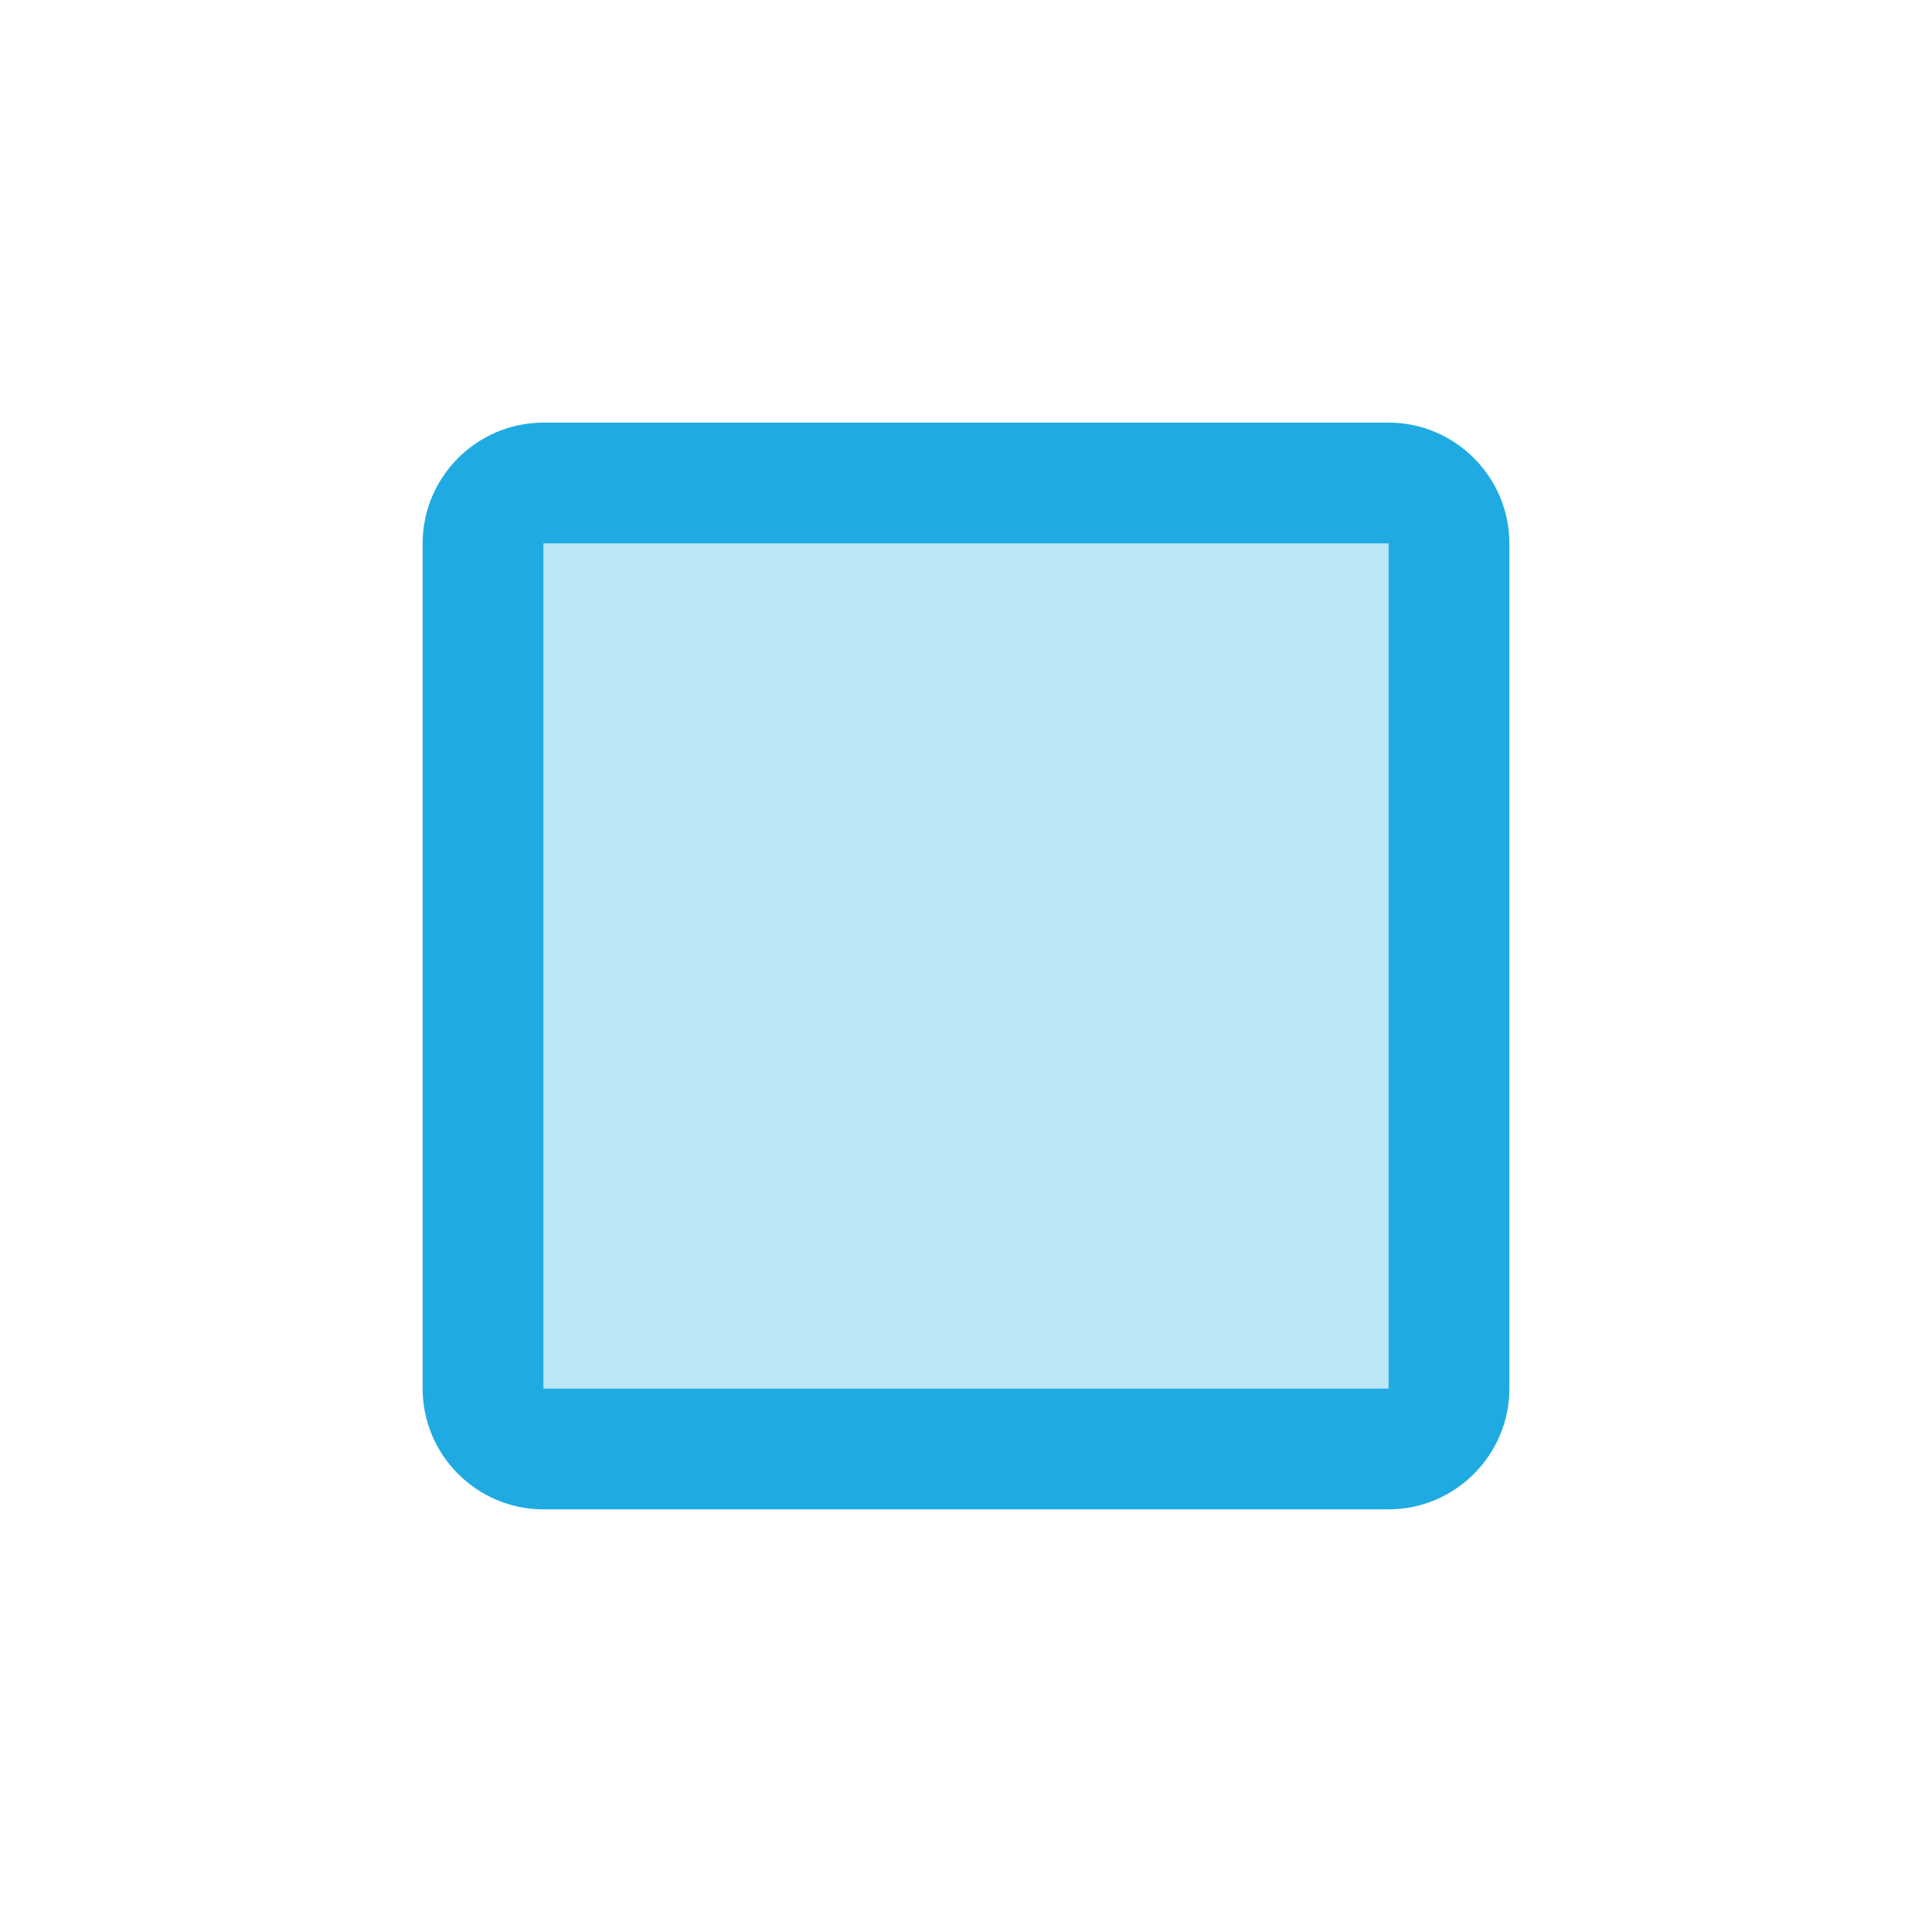
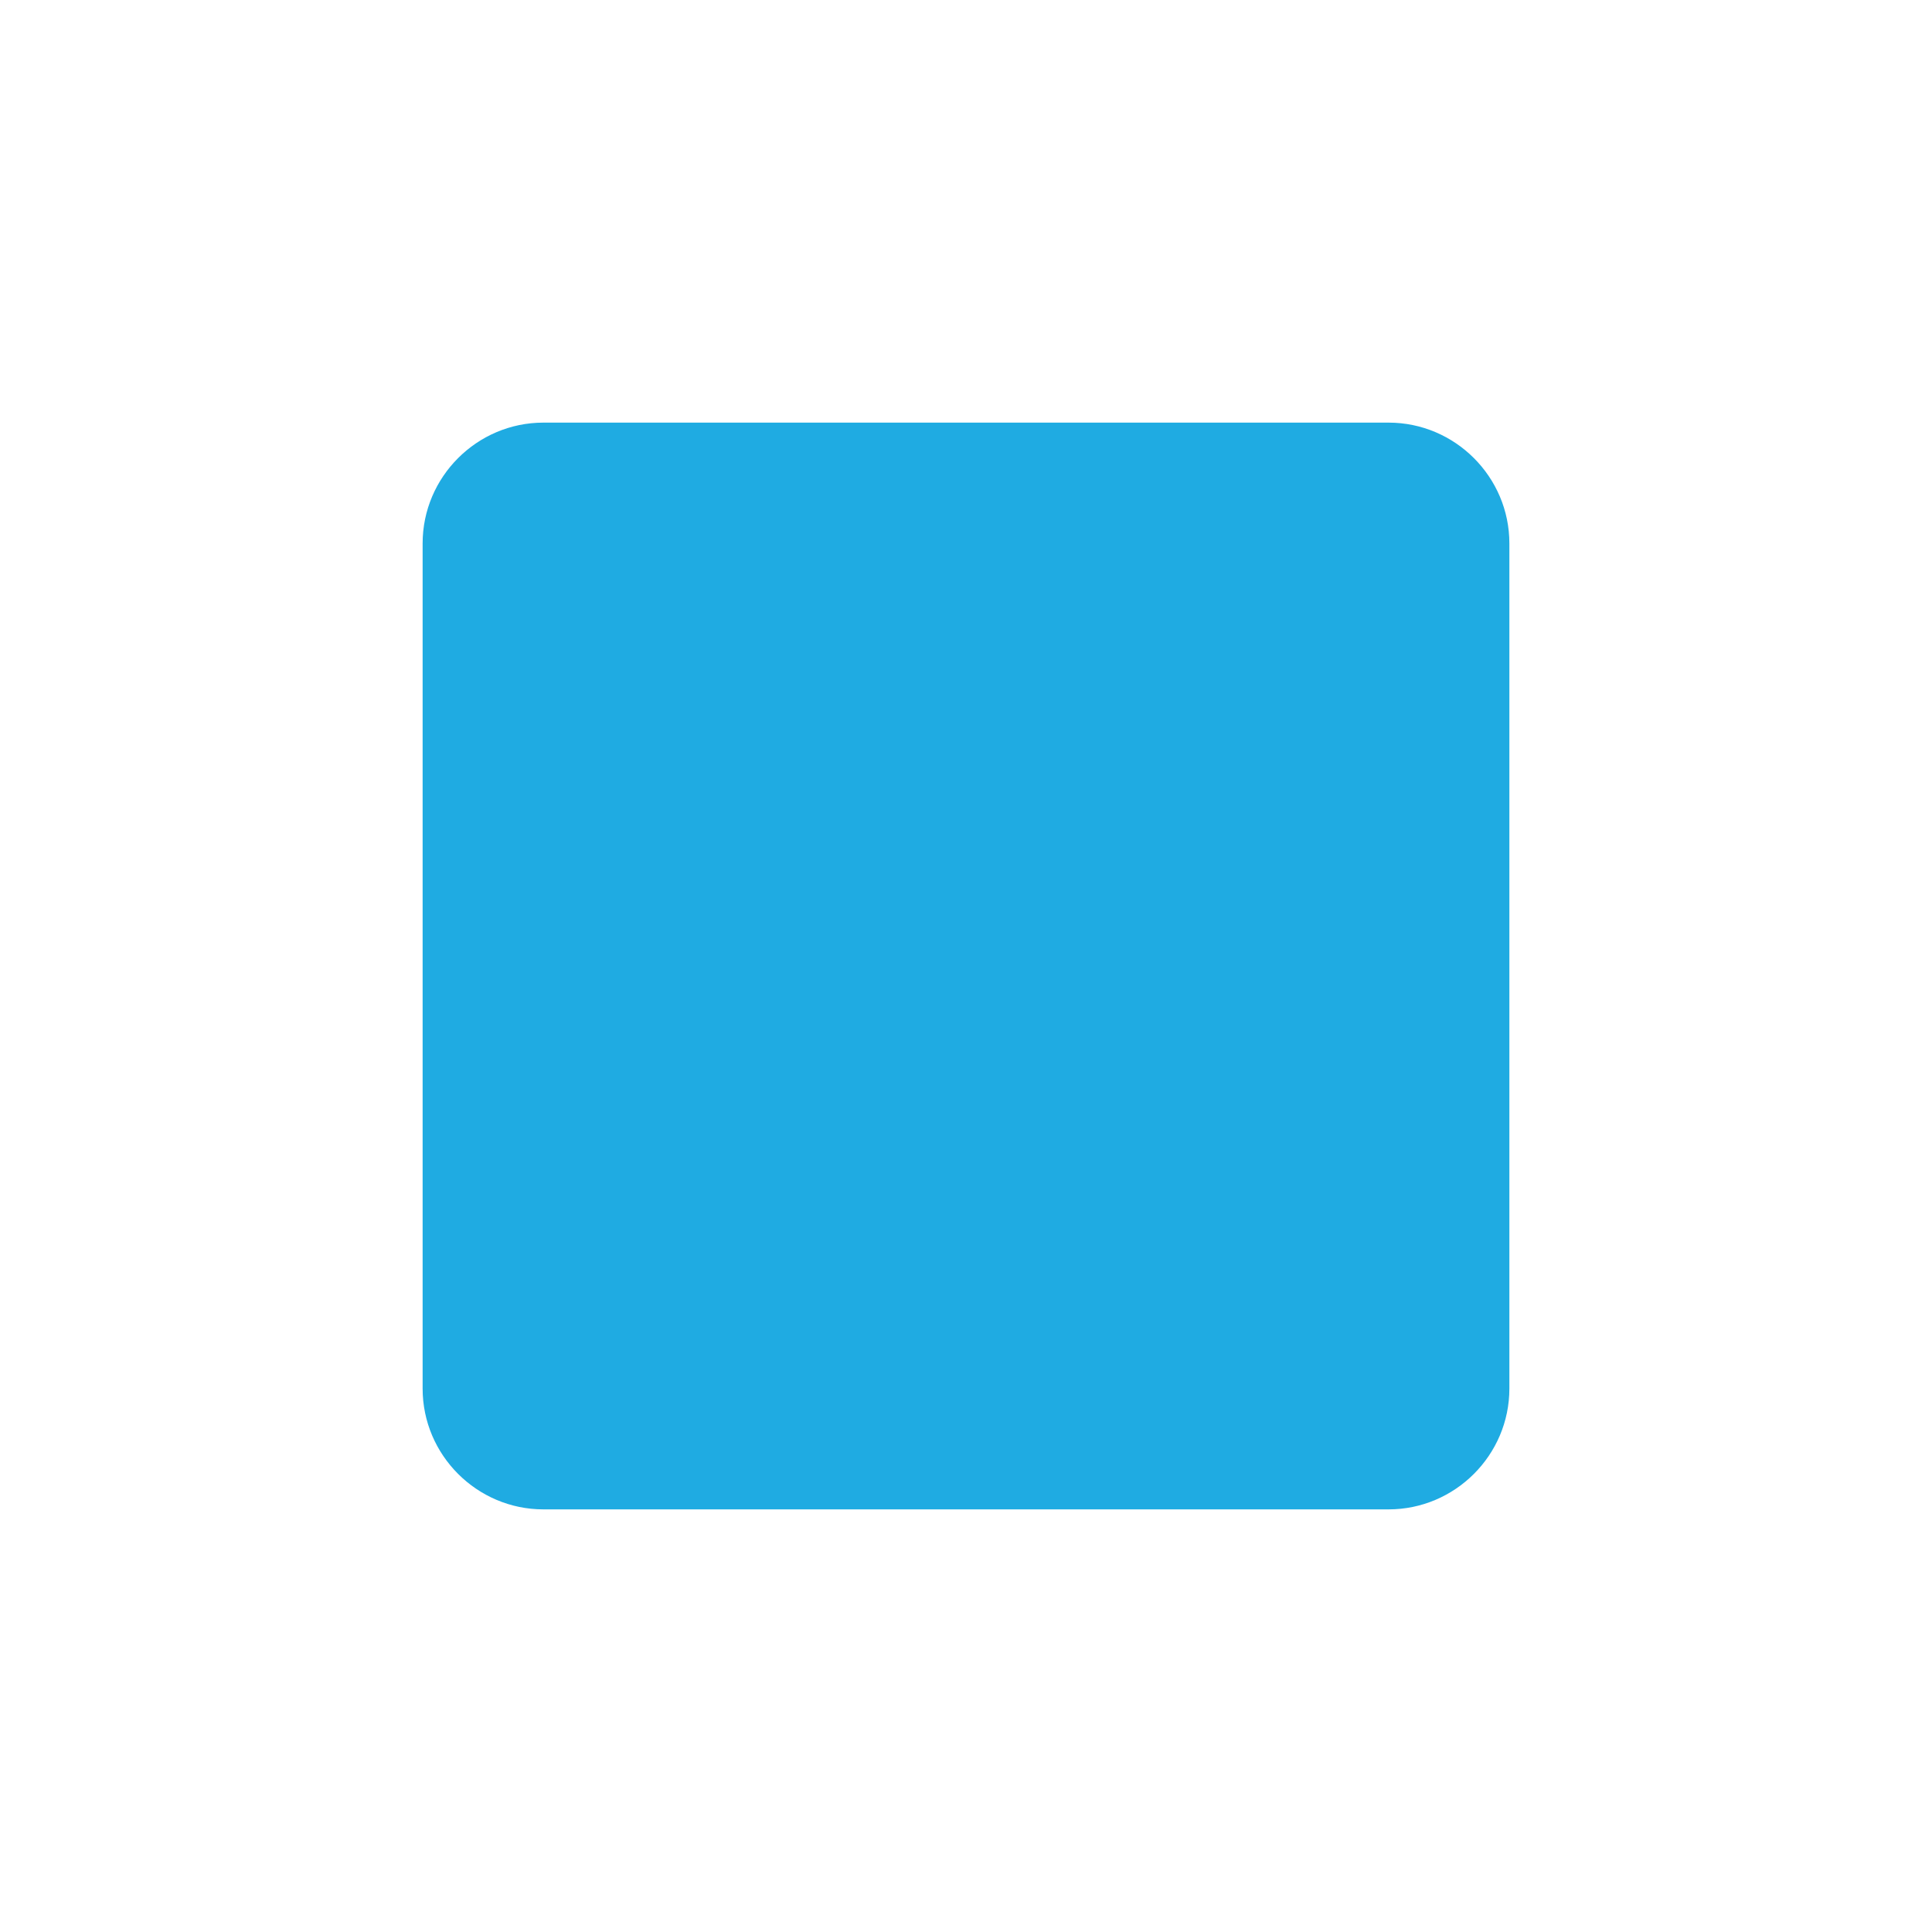
<svg xmlns="http://www.w3.org/2000/svg" version="1.1" id="Layer_1" x="0px" y="0px" viewBox="0 0 32 32" style="enable-background:new 0 0 32 32;" xml:space="preserve">
  <style type="text/css">
- 	.st0{opacity:0.302;}
	.st1{fill-rule:evenodd;clip-rule:evenodd;fill:#1FABE2;}
</style>
  <g id="Rectangle_3_copy_3" class="st0">
    <g>
      <rect x="8" y="8" class="st1" width="16" height="16" />
    </g>
  </g>
  <g id="Rectangle_2_copy_13">
    <g>
      <path class="st1" d="M23,7H9C7.9,7,7,7.9,7,9v14c0,1.1,0.9,2,2,2h14c1.1,0,2-0.9,2-2V9C25,7.9,24.1,7,23,7z M23,23H9V9h14V23z" />
    </g>
  </g>
</svg>
